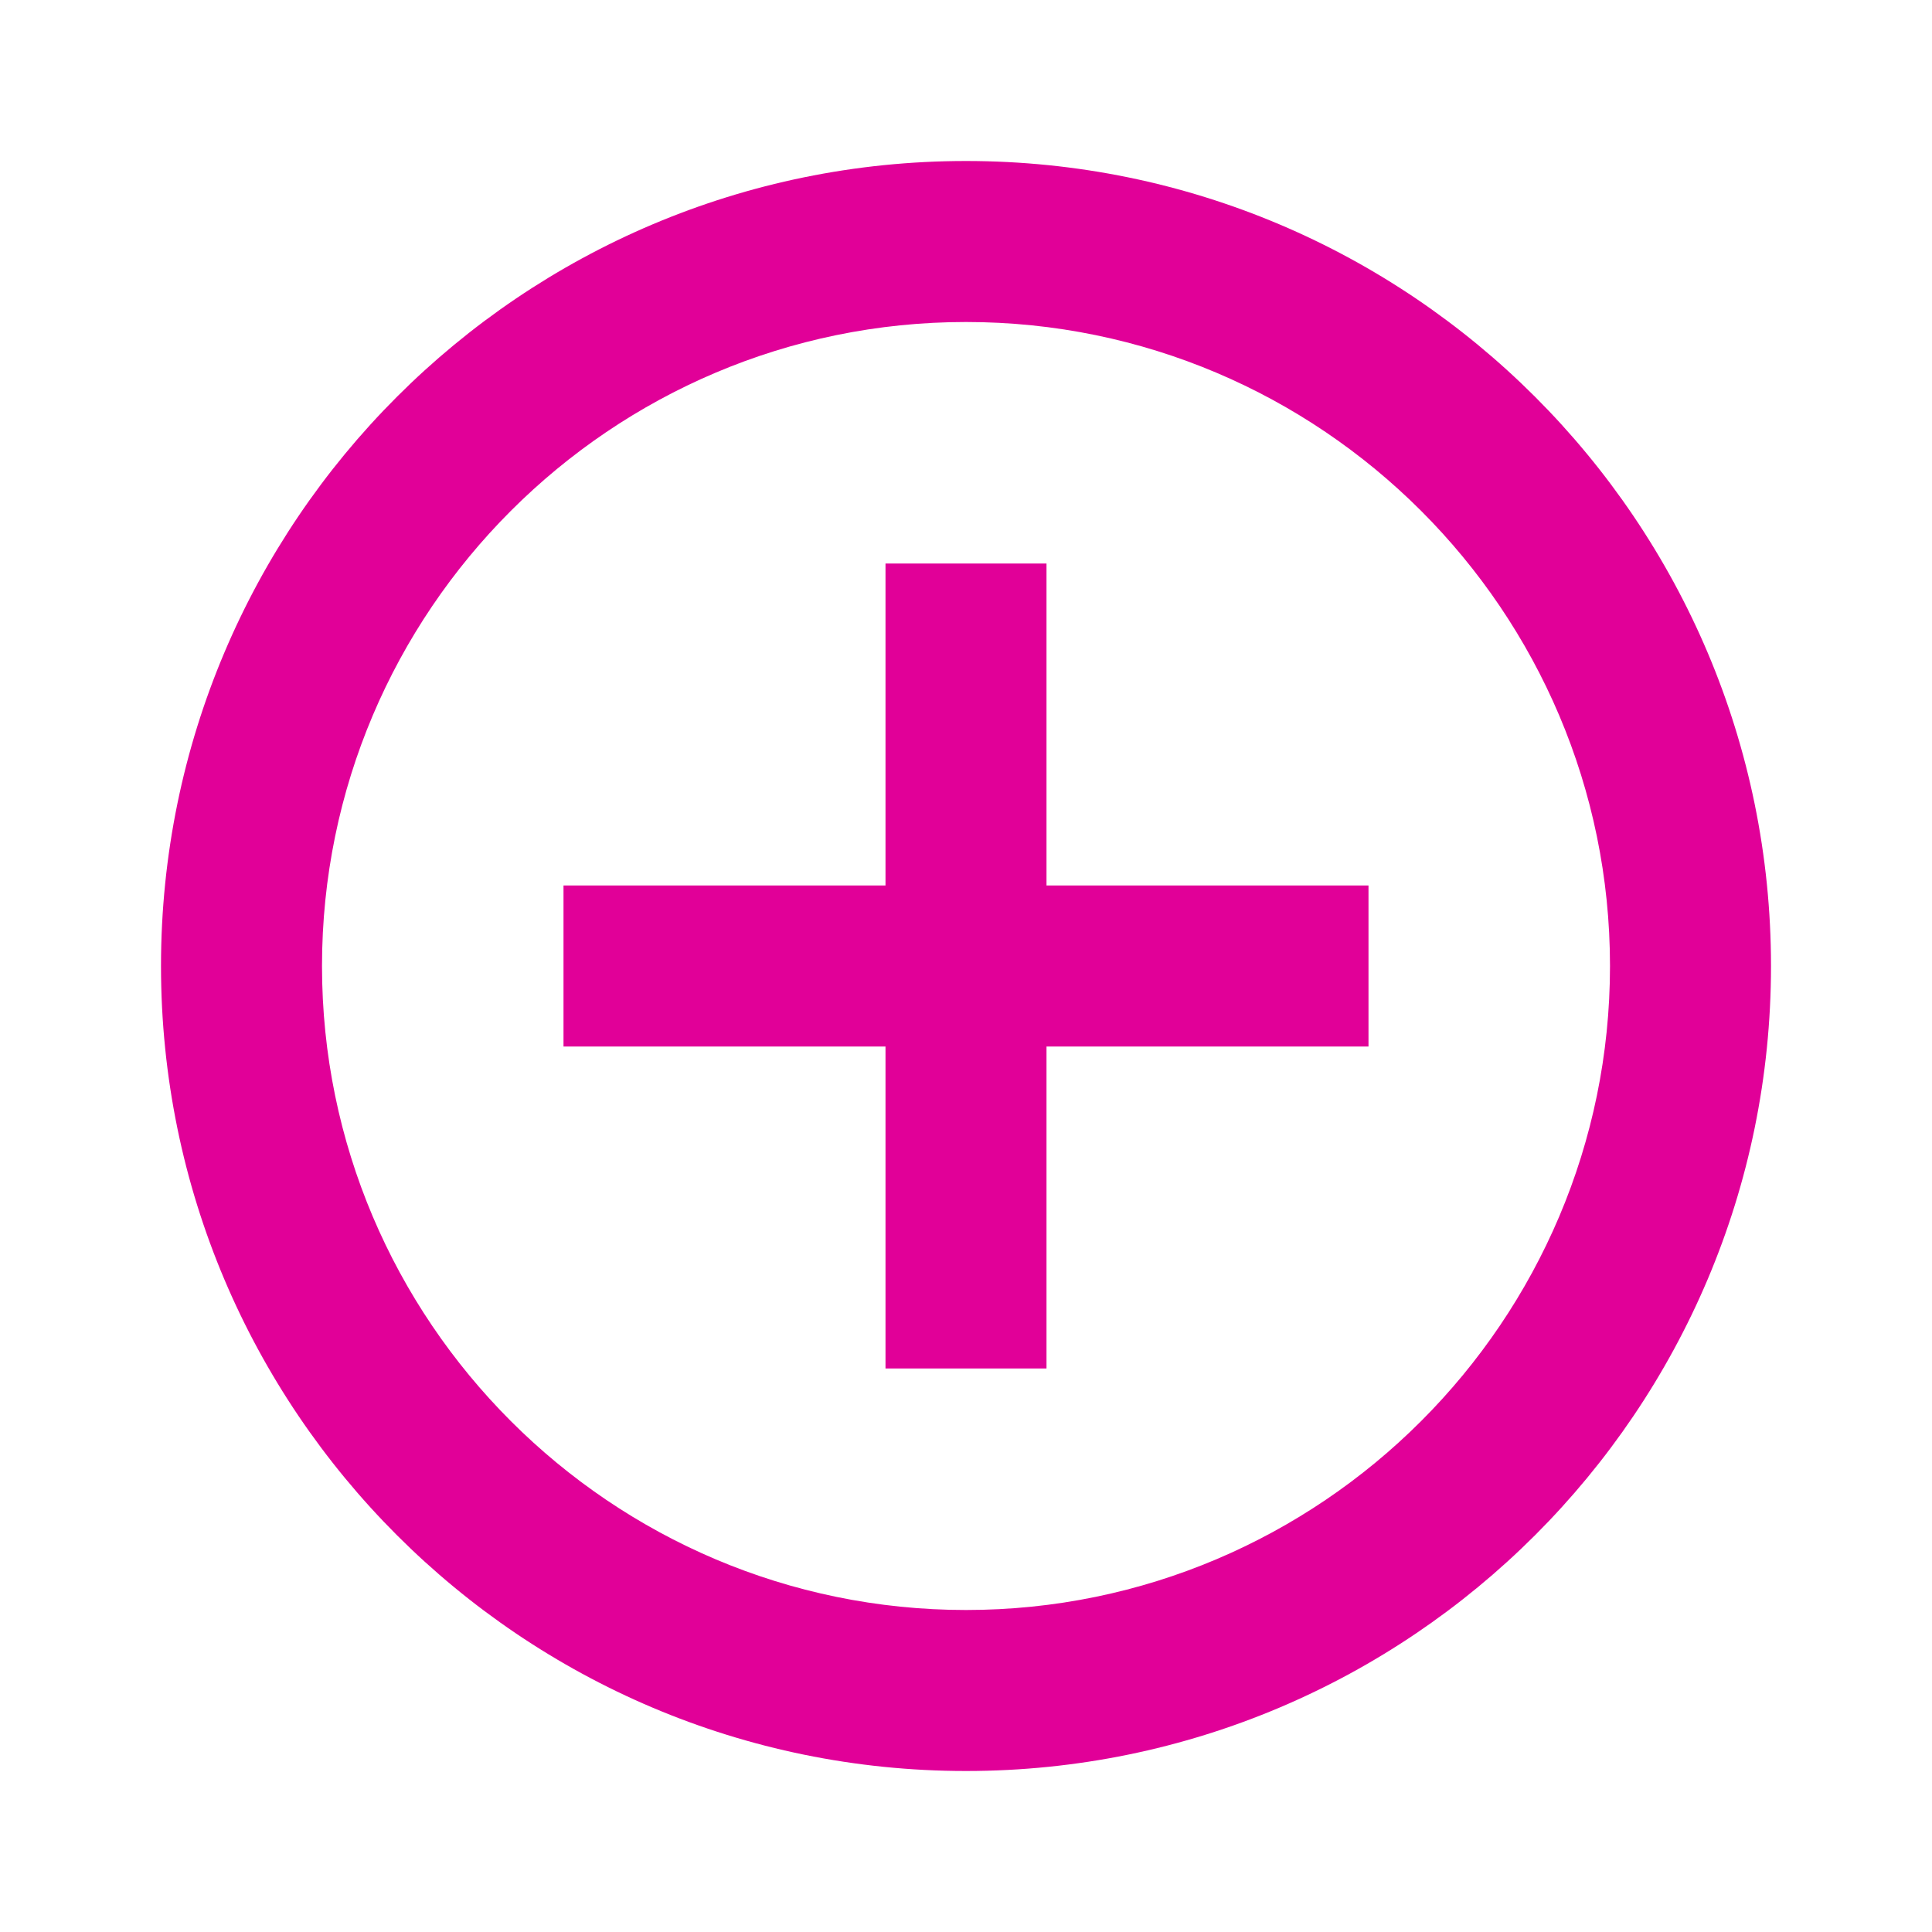
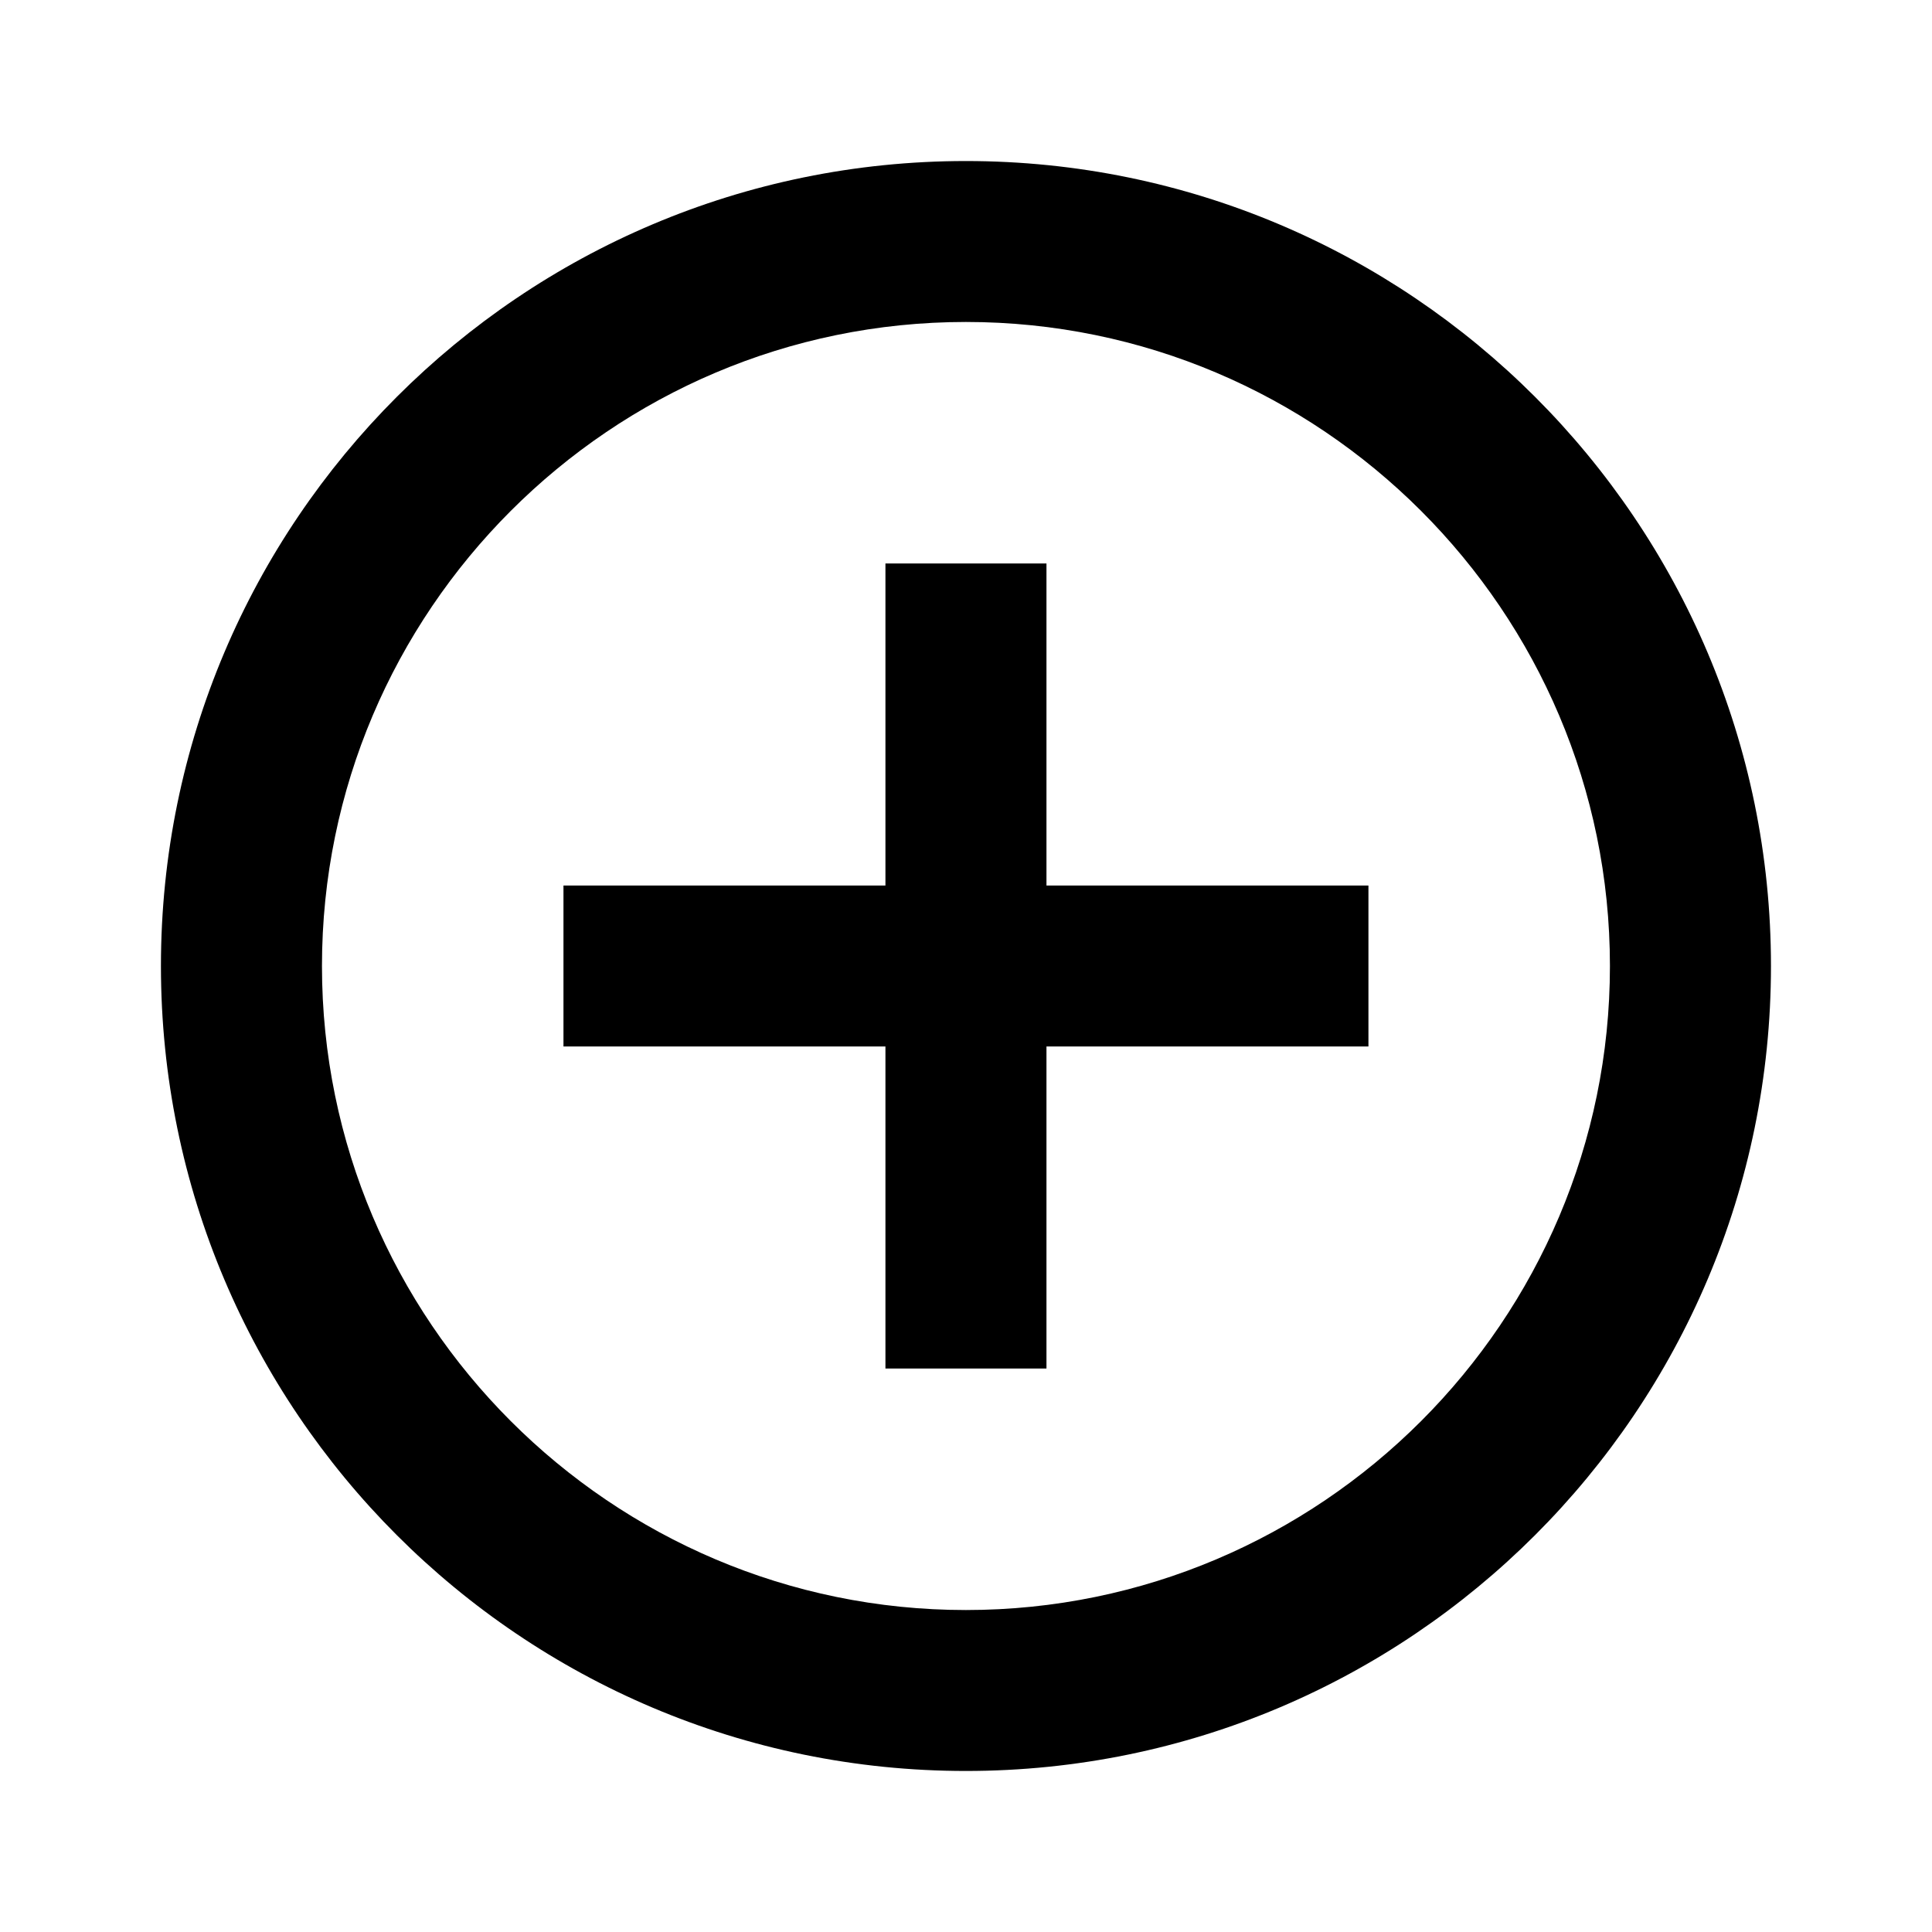
- <svg xmlns="http://www.w3.org/2000/svg" width="18" height="18" viewBox="0 0 18 18" fill="none">
-   <path d="M9.75 5.25H8.25V8.25H5.25V9.75H8.25V12.75H9.75V9.75H12.75V8.25H9.75V5.25ZM9 1.5C4.86 1.5 1.5 4.86 1.5 9C1.5 13.14 4.86 16.5 9 16.5C13.14 16.5 16.5 13.14 16.5 9C16.5 4.86 13.14 1.5 9 1.5ZM9 15C5.692 15 3 12.307 3 9C3 5.692 5.692 3 9 3C12.307 3 15 5.692 15 9C15 12.307 12.307 15 9 15Z" fill="#E10098" />
+ <svg xmlns="http://www.w3.org/2000/svg" width="20" height="20" viewBox="0 0 20 20" fill="none">
+   <path d="M10.833 5.833H9.166V9.167H5.833V10.833H9.166V14.167H10.833V10.833H14.166V9.167H10.833V5.833ZM9.999 1.667C5.399 1.667 1.666 5.4 1.666 10C1.666 14.6 5.399 18.333 9.999 18.333C14.599 18.333 18.333 14.6 18.333 10C18.333 5.4 14.599 1.667 9.999 1.667ZM9.999 16.667C6.324 16.667 3.333 13.675 3.333 10C3.333 6.325 6.324 3.333 9.999 3.333C13.674 3.333 16.666 6.325 16.666 10C16.666 13.675 13.674 16.667 9.999 16.667Z" fill="currentColor" />
</svg>
